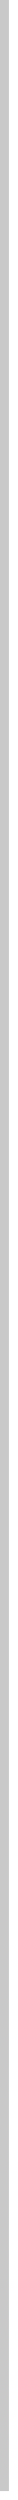
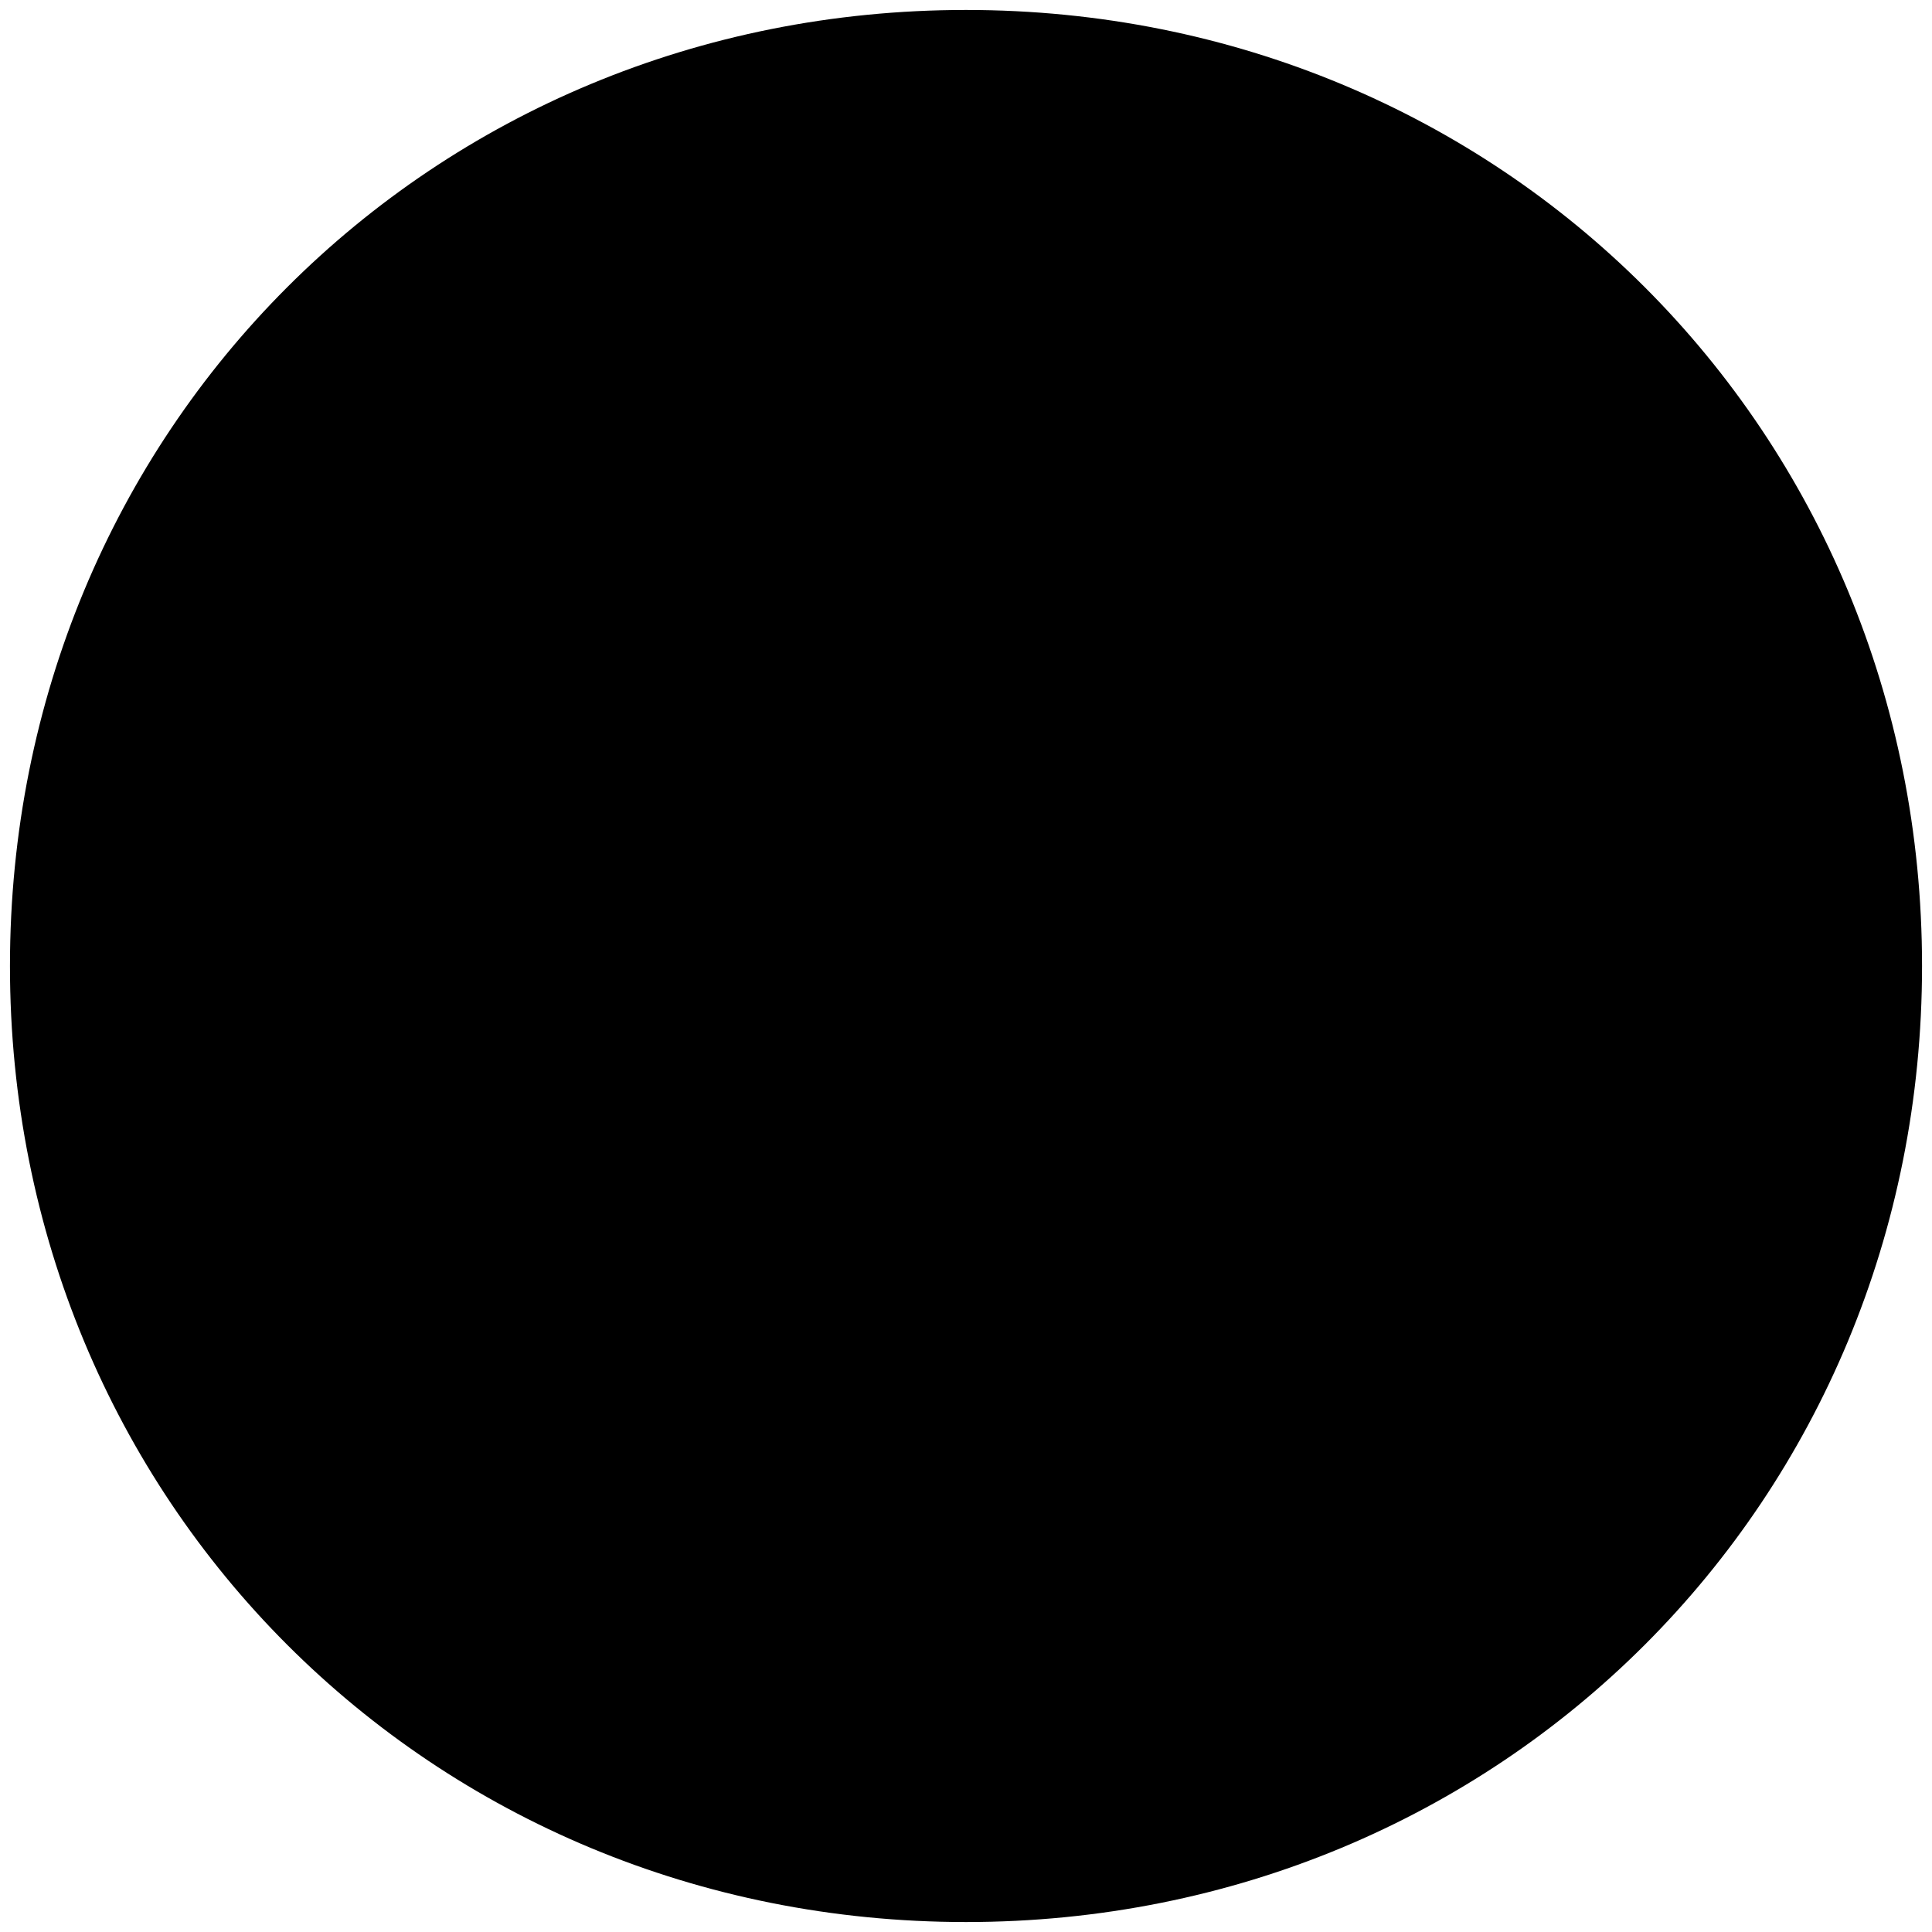
- <svg xmlns="http://www.w3.org/2000/svg" version="1.1" width="2px" height="280px">
-   <g transform="matrix(1 0 0 1 -2449 -3253 )">
-     <path d="M 2449.5 3253  L 2449.5 3532  " stroke-width="1" stroke="#c9c9c9" fill="none" />
+ <svg xmlns="http://www.w3.org/2000/svg" version="1.1" width="97px" height="97px">
+   <g transform="matrix(1 0 0 1 -3760 -2919 )">
+     <path d="M 3808.5 2919.5  C 3835.38 2919.5  3856.5 2940.62  3856.5 2967.5  C 3856.5 2994.38  3835.38 3015.5  3808.5 3015.5  C 3781.62 3015.5  3760.5 2994.38  3760.5 2967.5  C 3760.5 2940.62  3781.62 2919.5  3808.5 2919.5  Z " fill-rule="nonzero" fill="#000000" stroke="none" />
  </g>
</svg>
